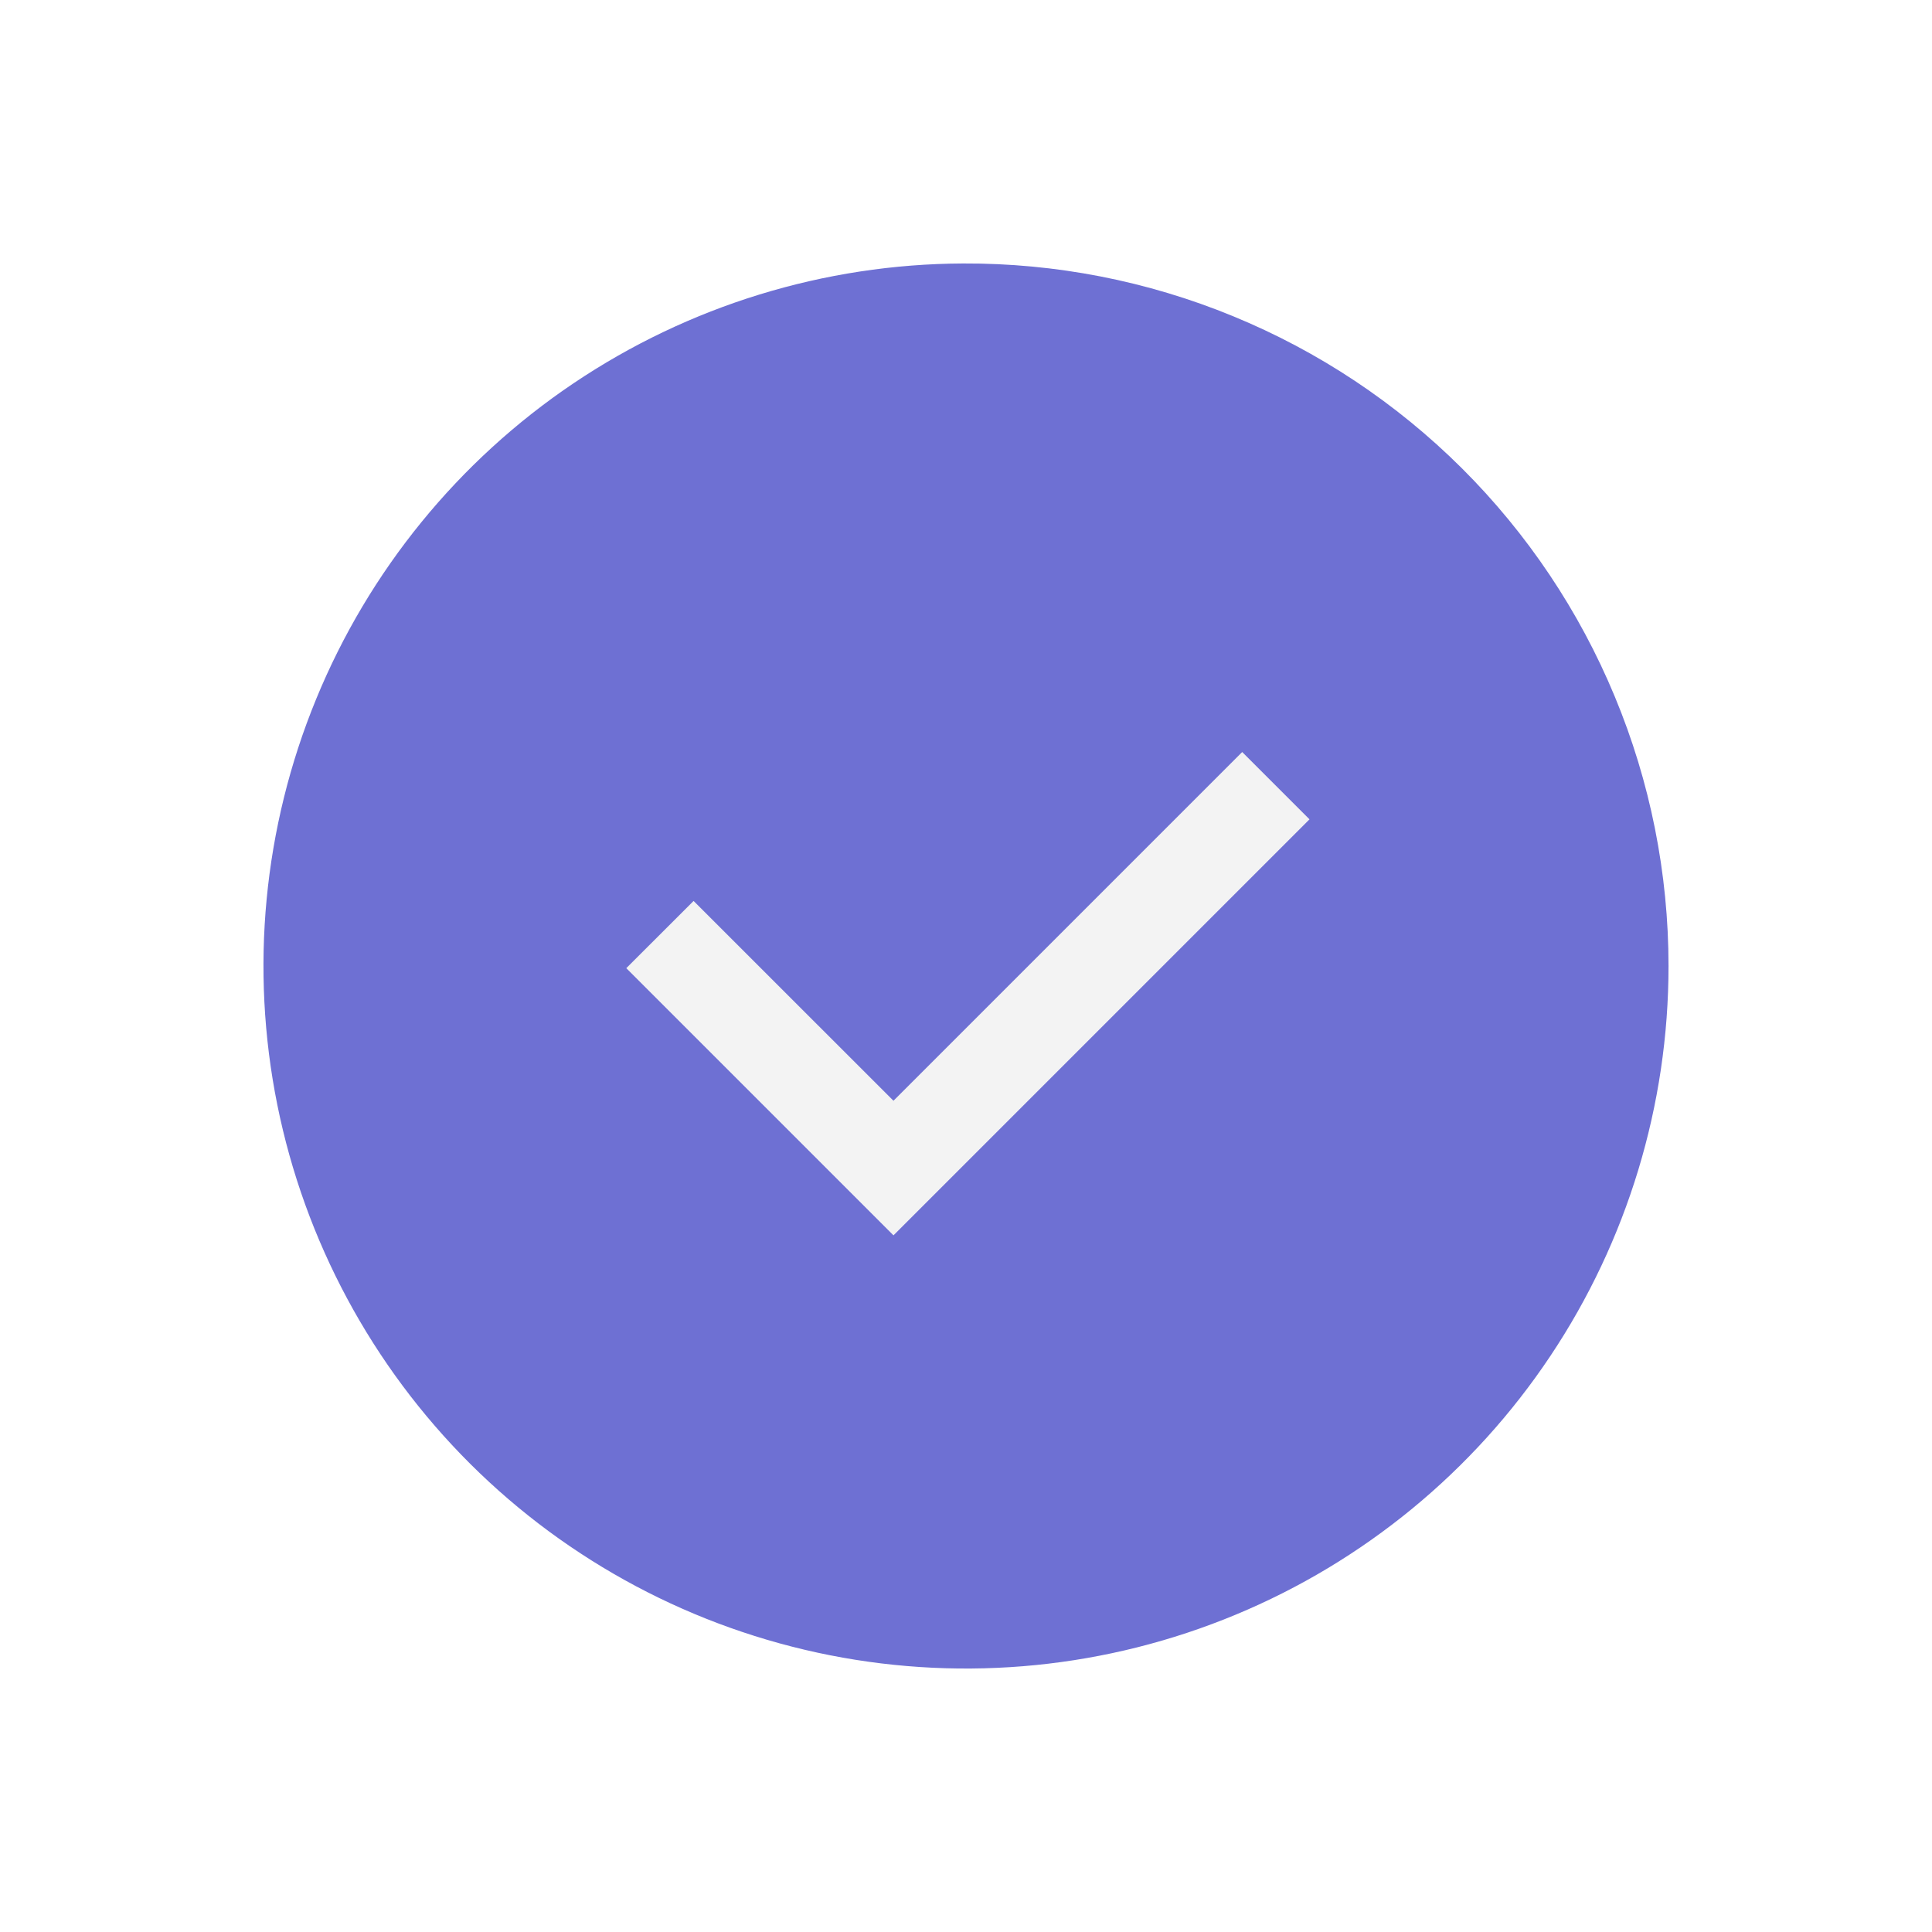
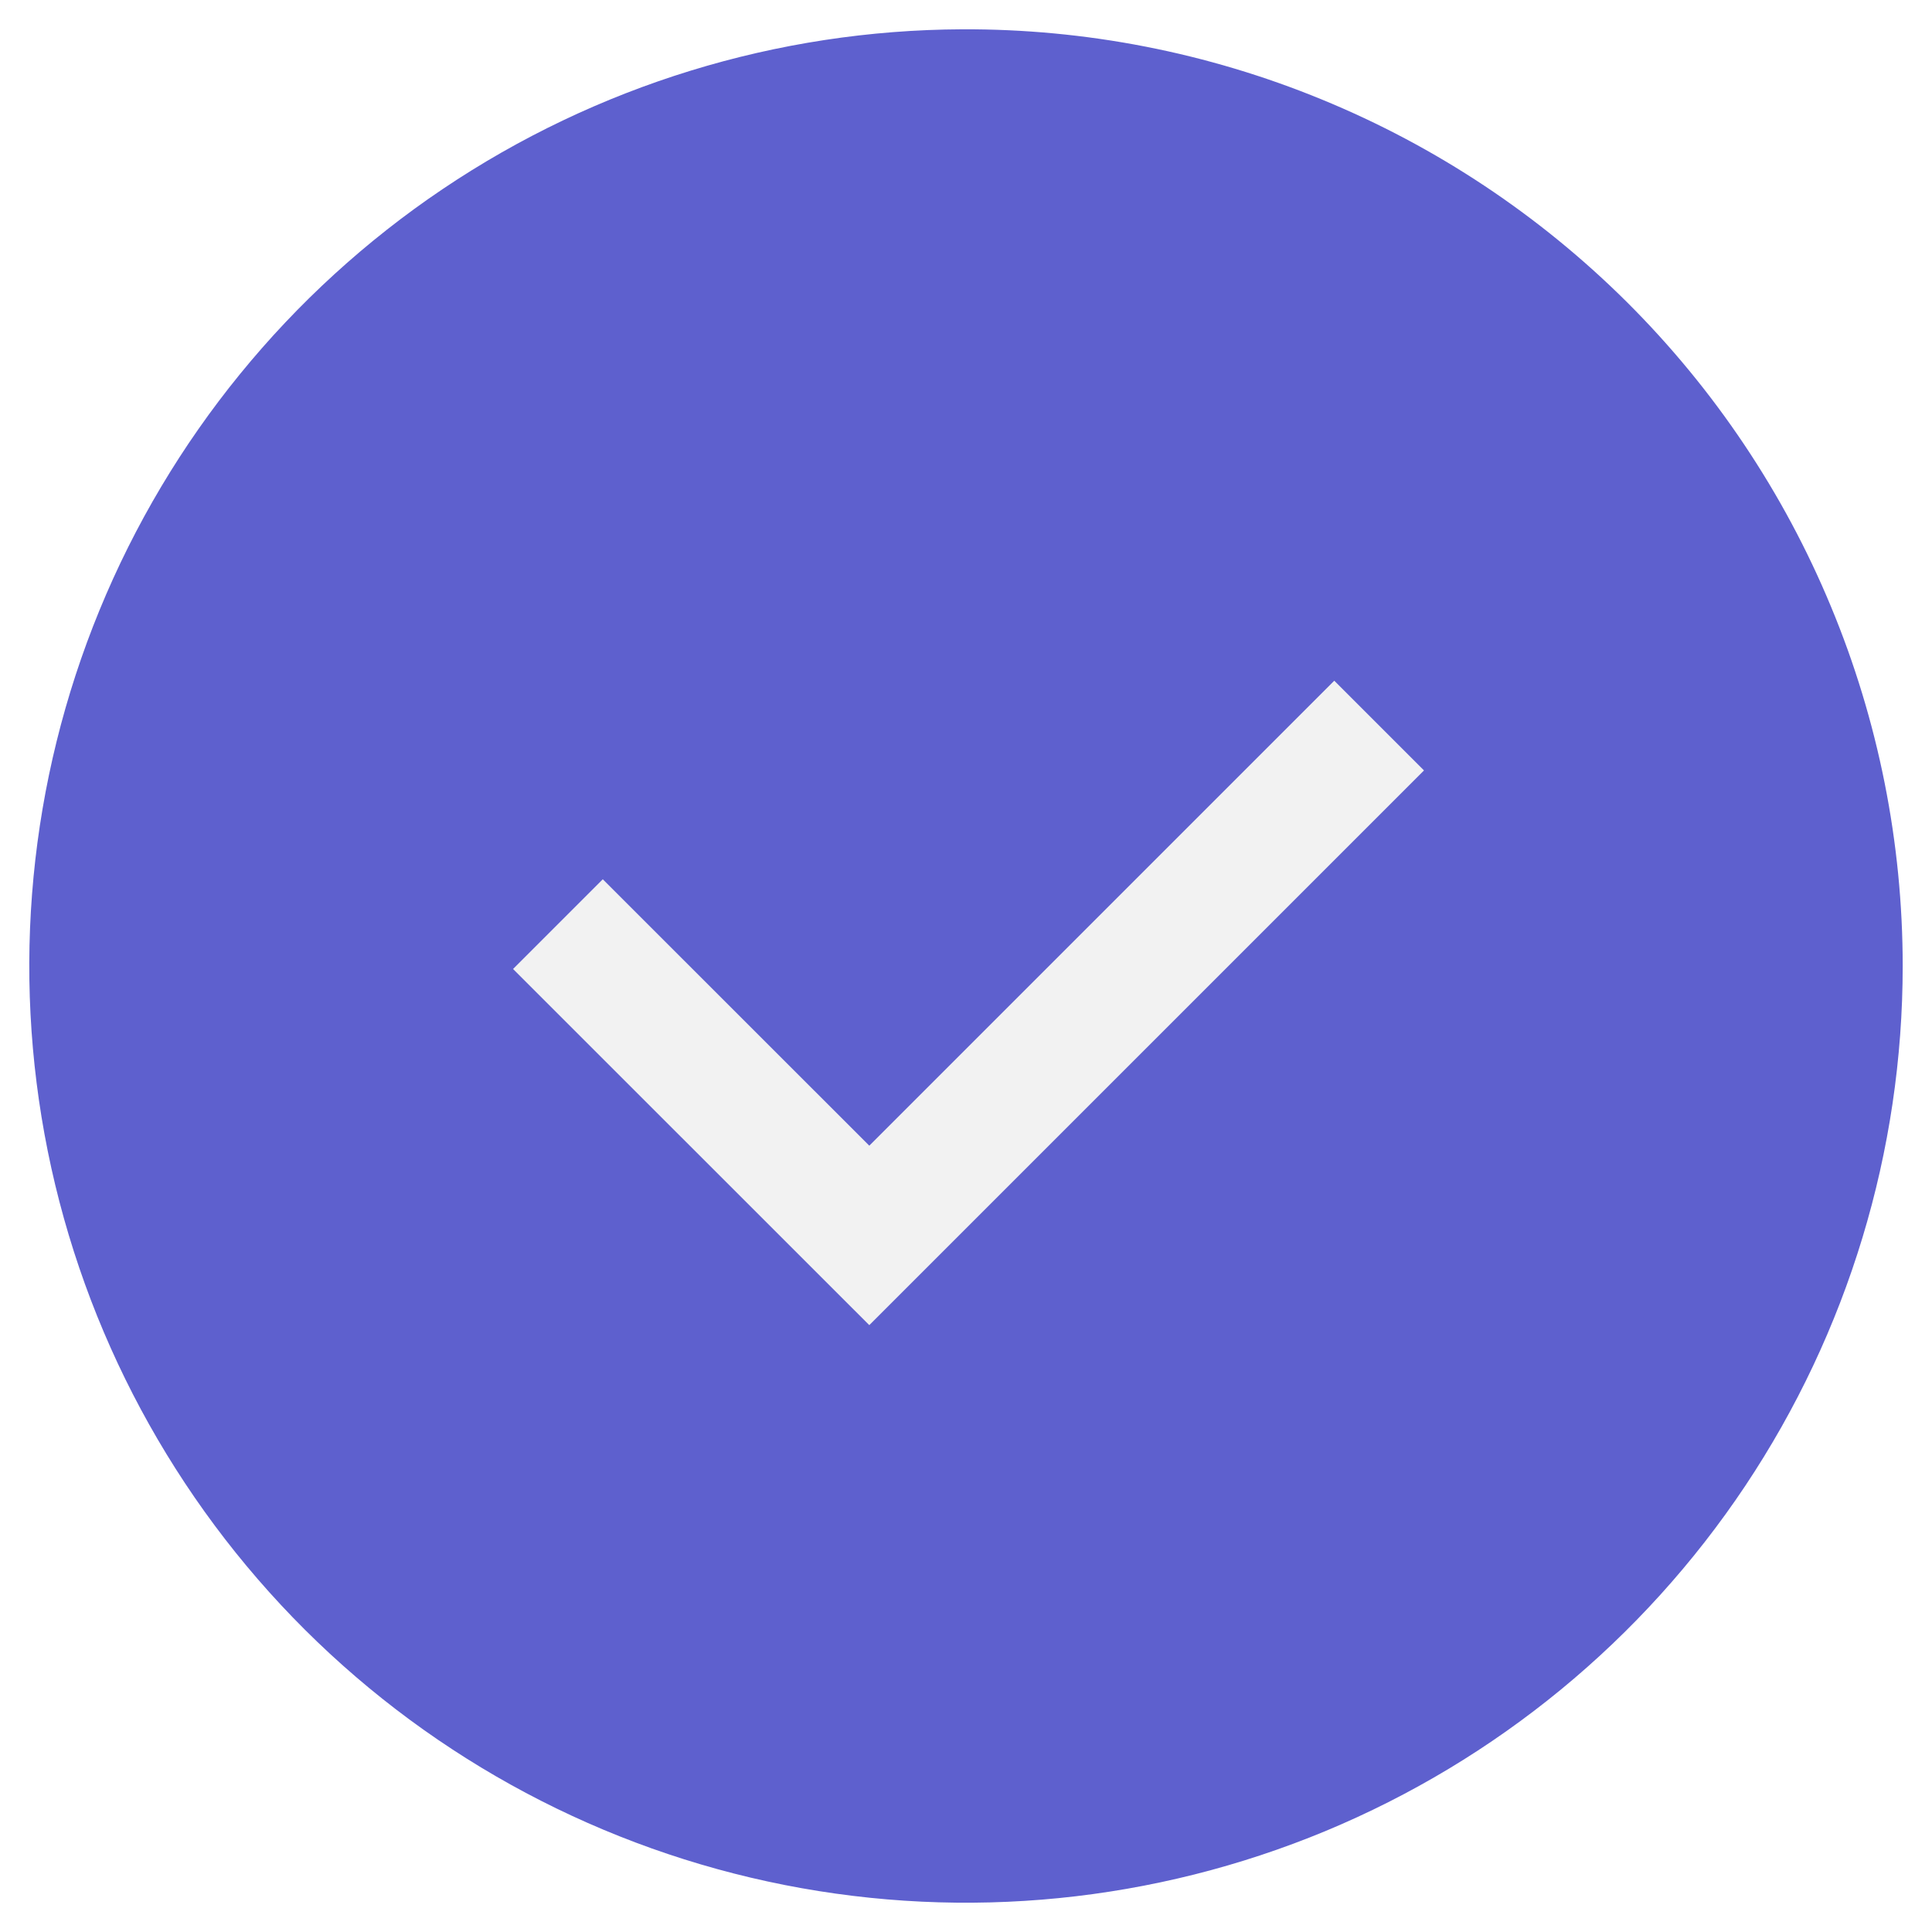
- <svg xmlns="http://www.w3.org/2000/svg" width="24" height="24" viewBox="0 0 24 24" fill="none">
-   <g opacity="0.9">
-     <path d="M11.98 19.426C16.073 19.426 19.39 16.108 19.39 12.016C19.39 7.923 16.073 4.606 11.98 4.606C7.888 4.606 4.57 7.923 4.57 12.016C4.57 16.108 7.888 19.426 11.98 19.426Z" fill="#5E60CE" />
-     <path d="M11.964 4.86C13.377 4.86 14.757 5.278 15.931 6.063C17.106 6.848 18.021 7.963 18.561 9.268C19.102 10.572 19.243 12.008 18.968 13.393C18.692 14.778 18.012 16.05 17.013 17.049C16.015 18.048 14.742 18.728 13.357 19.003C11.972 19.279 10.537 19.137 9.232 18.597C7.927 18.057 6.812 17.141 6.027 15.967C5.243 14.793 4.824 13.412 4.824 12C4.831 10.108 5.586 8.297 6.923 6.959C8.261 5.622 10.073 4.867 11.964 4.86V4.86ZM11.964 3.273C10.24 3.28 8.556 3.798 7.125 4.761C5.695 5.724 4.582 7.09 3.927 8.685C3.272 10.28 3.104 12.034 3.445 13.725C3.786 15.415 4.62 16.967 5.841 18.184C7.063 19.401 8.619 20.228 10.31 20.562C12.002 20.896 13.755 20.721 15.348 20.059C16.941 19.398 18.302 18.279 19.259 16.845C20.216 15.411 20.727 13.725 20.727 12C20.727 10.851 20.5 9.713 20.059 8.652C19.619 7.591 18.973 6.627 18.159 5.816C17.344 5.005 16.378 4.363 15.315 3.927C14.252 3.49 13.113 3.268 11.964 3.273V3.273Z" fill="#5E60CE" />
-     <path d="M15.431 9.342L11.099 13.674L8.616 11.192L7.78 12.027L11.099 15.346L16.267 10.178L15.431 9.342Z" fill="#F2F2F2" />
-   </g>
+ <svg xmlns="http://www.w3.org/2000/svg" width="18" height="18" viewBox="0 0 18 18" fill="none">
+   <path d="M8.98 16.426C13.073 16.426 16.39 13.108 16.39 9.016C16.39 4.923 13.073 1.606 8.98 1.606C4.888 1.606 1.57 4.923 1.57 9.016C1.57 13.108 4.888 16.426 8.98 16.426Z" fill="#5E60CE" />
+   <path d="M8.964 1.86C10.377 1.86 11.757 2.278 12.931 3.063C14.106 3.848 15.021 4.963 15.561 6.268C16.102 7.572 16.243 9.008 15.968 10.393C15.692 11.778 15.012 13.051 14.013 14.049C13.015 15.048 11.742 15.728 10.357 16.003C8.972 16.279 7.536 16.137 6.232 15.597C4.927 15.057 3.812 14.141 3.027 12.967C2.243 11.793 1.824 10.412 1.824 9C1.831 7.109 2.586 5.297 3.923 3.959C5.261 2.622 7.073 1.867 8.964 1.86ZM8.964 0.273C7.24 0.28 5.556 0.798 4.125 1.761C2.695 2.724 1.582 4.09 0.927 5.685C0.272 7.28 0.104 9.034 0.445 10.725C0.786 12.415 1.62 13.967 2.841 15.184C4.063 16.401 5.619 17.228 7.31 17.562C9.002 17.896 10.755 17.721 12.348 17.06C13.941 16.398 15.302 15.279 16.259 13.845C17.216 12.411 17.727 10.725 17.727 9C17.727 7.851 17.5 6.713 17.059 5.652C16.619 4.591 15.973 3.627 15.159 2.816C14.344 2.005 13.378 1.363 12.315 0.927C11.252 0.49 10.113 0.268 8.964 0.273Z" fill="#5E60CE" />
+   <path d="M12.431 6.342L8.099 10.674L5.616 8.192L4.78 9.028L8.099 12.346L13.267 7.178L12.431 6.342Z" fill="#F2F2F2" />
</svg>
